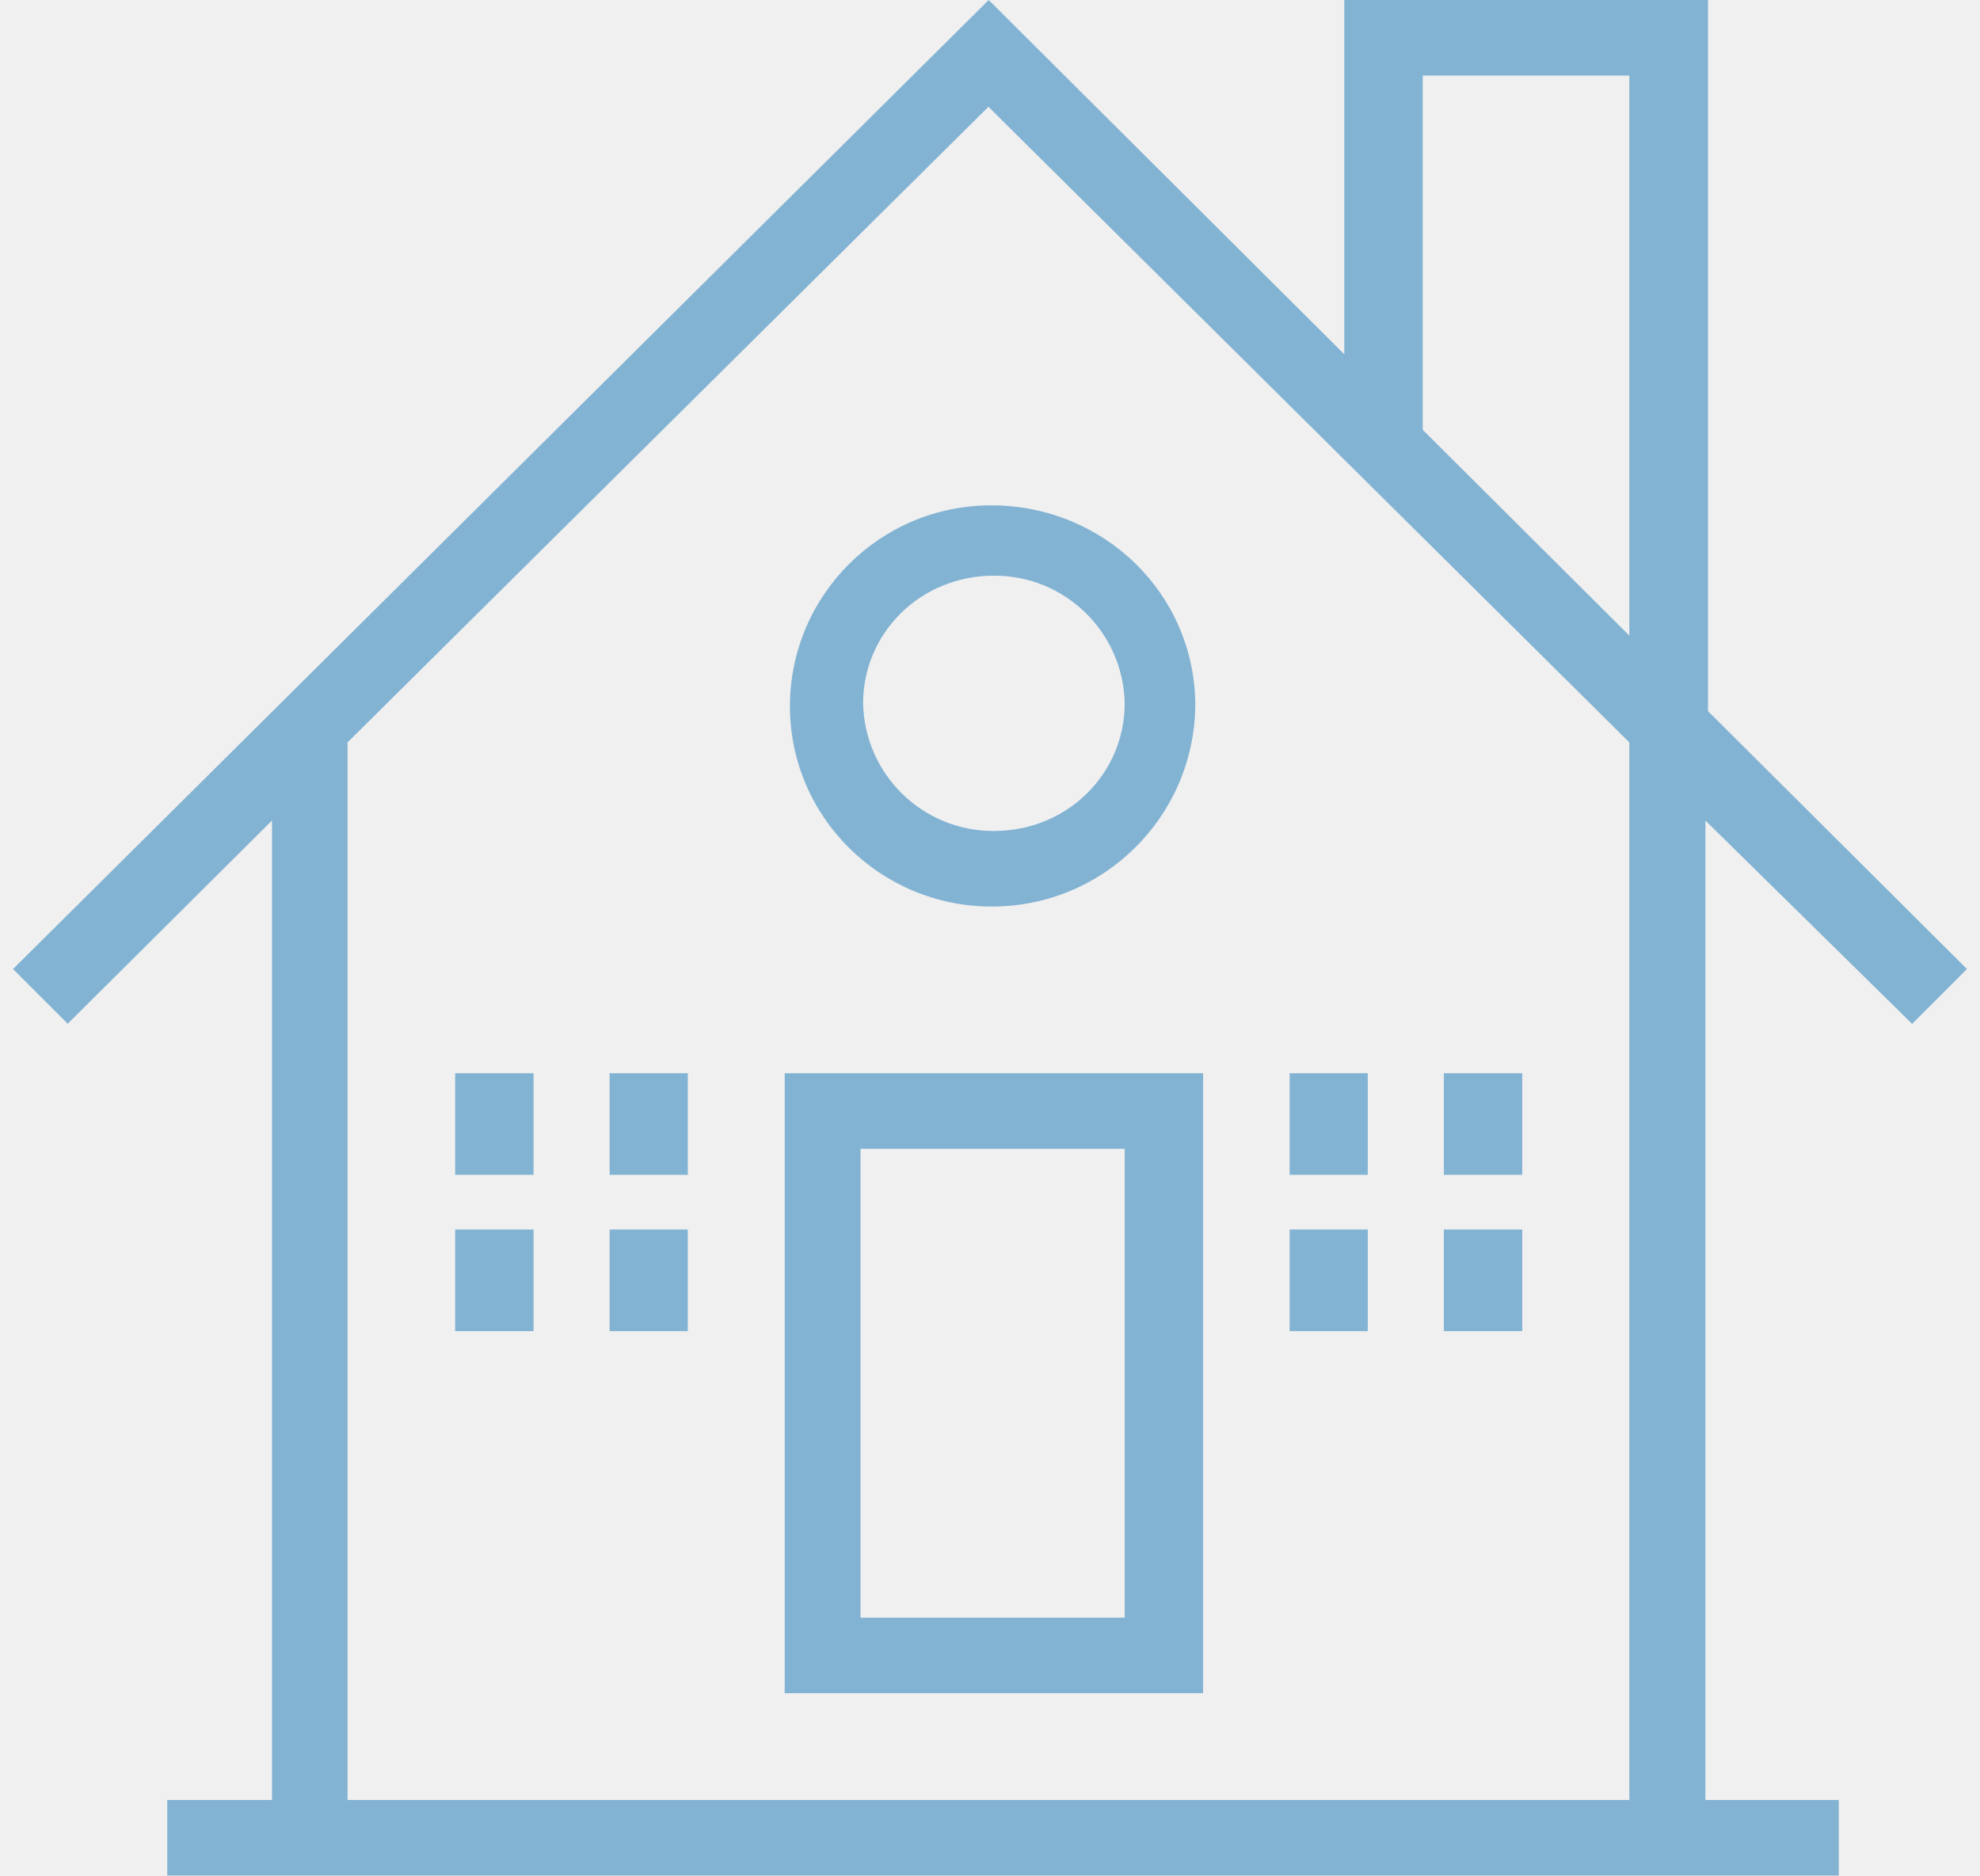
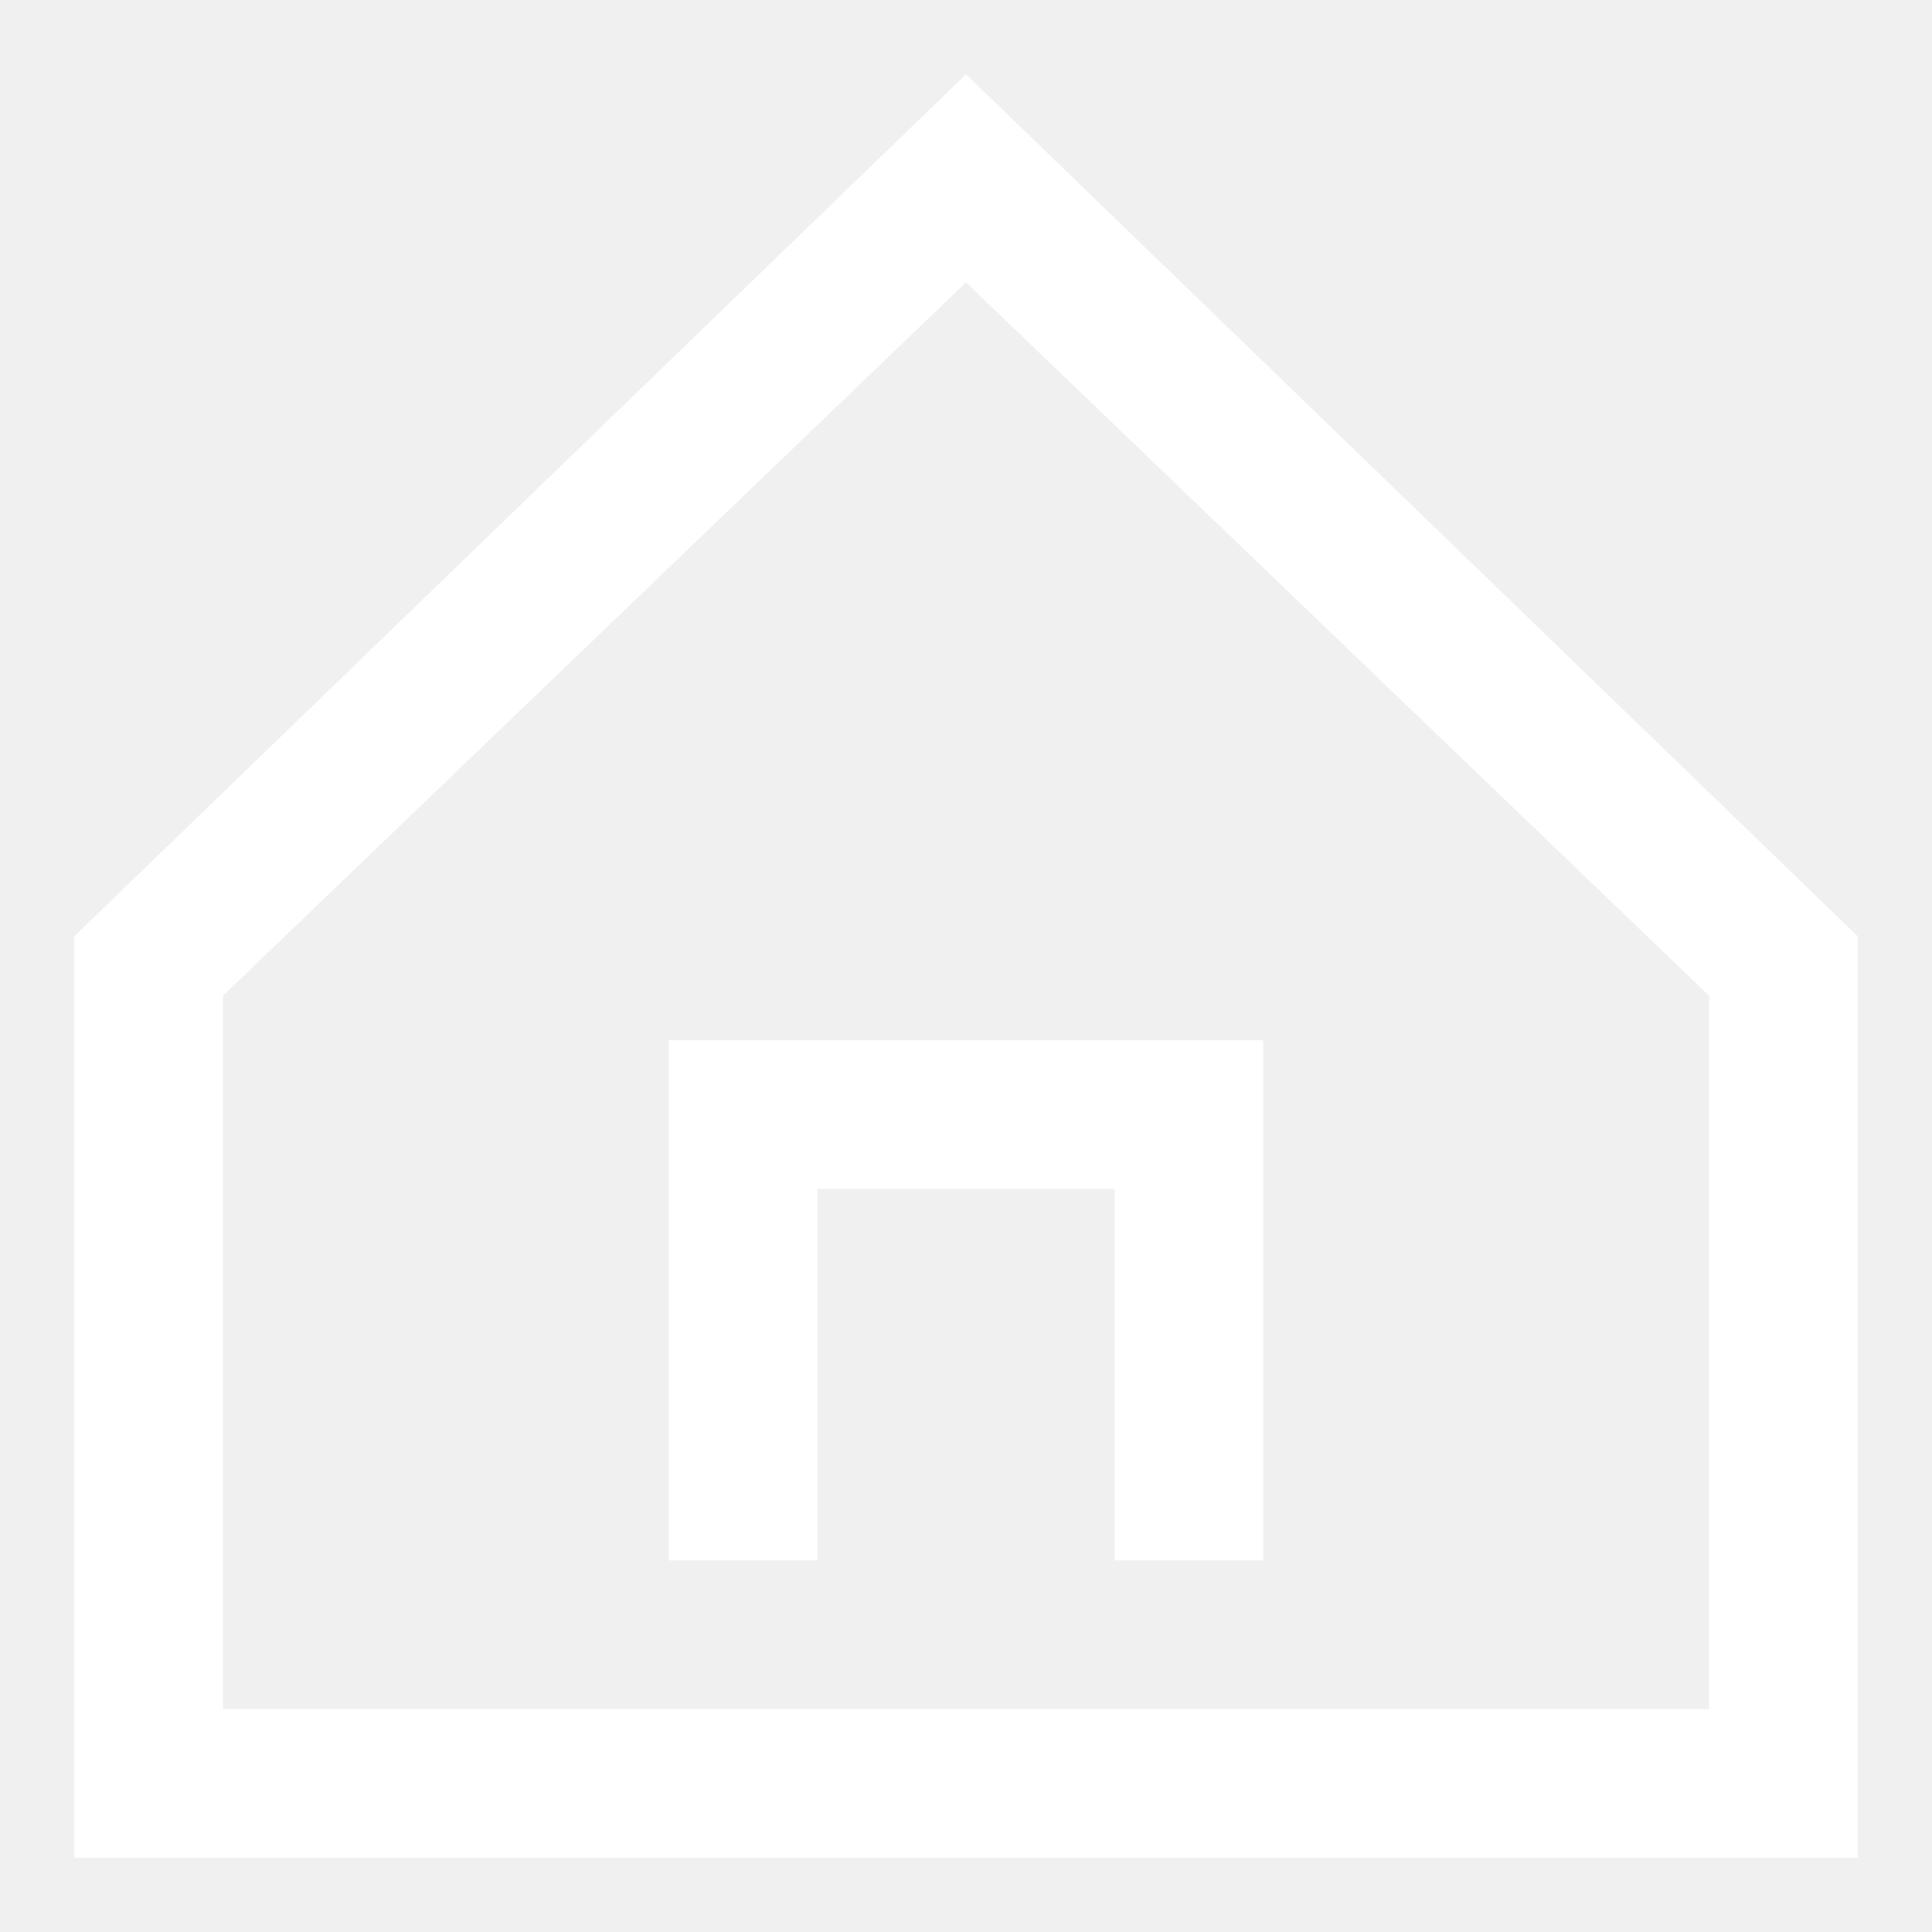
- <svg xmlns="http://www.w3.org/2000/svg" width="76" height="72" fill="none">
-   <path fill="#83B3D3" d="M30.12 65h16.06V41.2H30.12V65Zm2.91-20.9h10.14v18H33.03v-18Z" />
-   <path fill="#83B3D3" d="m73.4 39.3 2.1-2.1-9.94-9.9V0H51.6v13.6L37.95 0 .5 37.2l2.1 2.1 7.84-7.8v37.6H6.42V72h64.16v-2.9h-5.12V31.5l7.93 7.8ZM62.54 69.1h-49.2V28.5l24.6-24.4 24.6 24.4v40.6Zm0-44.7-7.93-7.9V2.9h7.93v21.5Z" />
-   <path fill="#83B3D3" d="M30.32 27.1c0 4.3 3.51 7.7 7.73 7.7a7.8 7.8 0 0 0 7.83-7.7c0-4.3-3.51-7.7-7.83-7.7a7.72 7.72 0 0 0-7.73 7.7Zm7.83-5a5 5 0 0 1 5.02 4.9c0 2.7-2.2 4.9-5.02 4.9a5 5 0 0 1-5.02-4.9c0-2.7 2.2-4.9 5.02-4.9ZM20.48 41.2h-3.01v3.9h3.01v-3.9ZM26.4 41.2h-3v3.9h3v-3.9ZM20.48 47.2h-3.01v3.9h3.01v-3.9ZM26.4 47.2h-3v3.9h3v-3.9ZM52.5 41.2h-3v3.9h3v-3.9ZM58.43 41.2h-3.01v3.9h3.01v-3.9ZM52.5 47.2h-3v3.9h3v-3.9ZM58.43 47.2h-3.01v3.9h3.01v-3.9Z" />
+ <svg xmlns="http://www.w3.org/2000/svg" fill="none" viewBox="0 0 13 13">
+   <path fill="#fff" d="m6.5.5-6 5.8v6.2h12V6.3L6.5.5Zm5 11h-10V6.7l5-4.8 5 4.8v4.8Z" />
+   <path fill="#fff" d="M4.5 10.5h1V8h2v2.5h1V7h-4v3.5Z" />
</svg>
